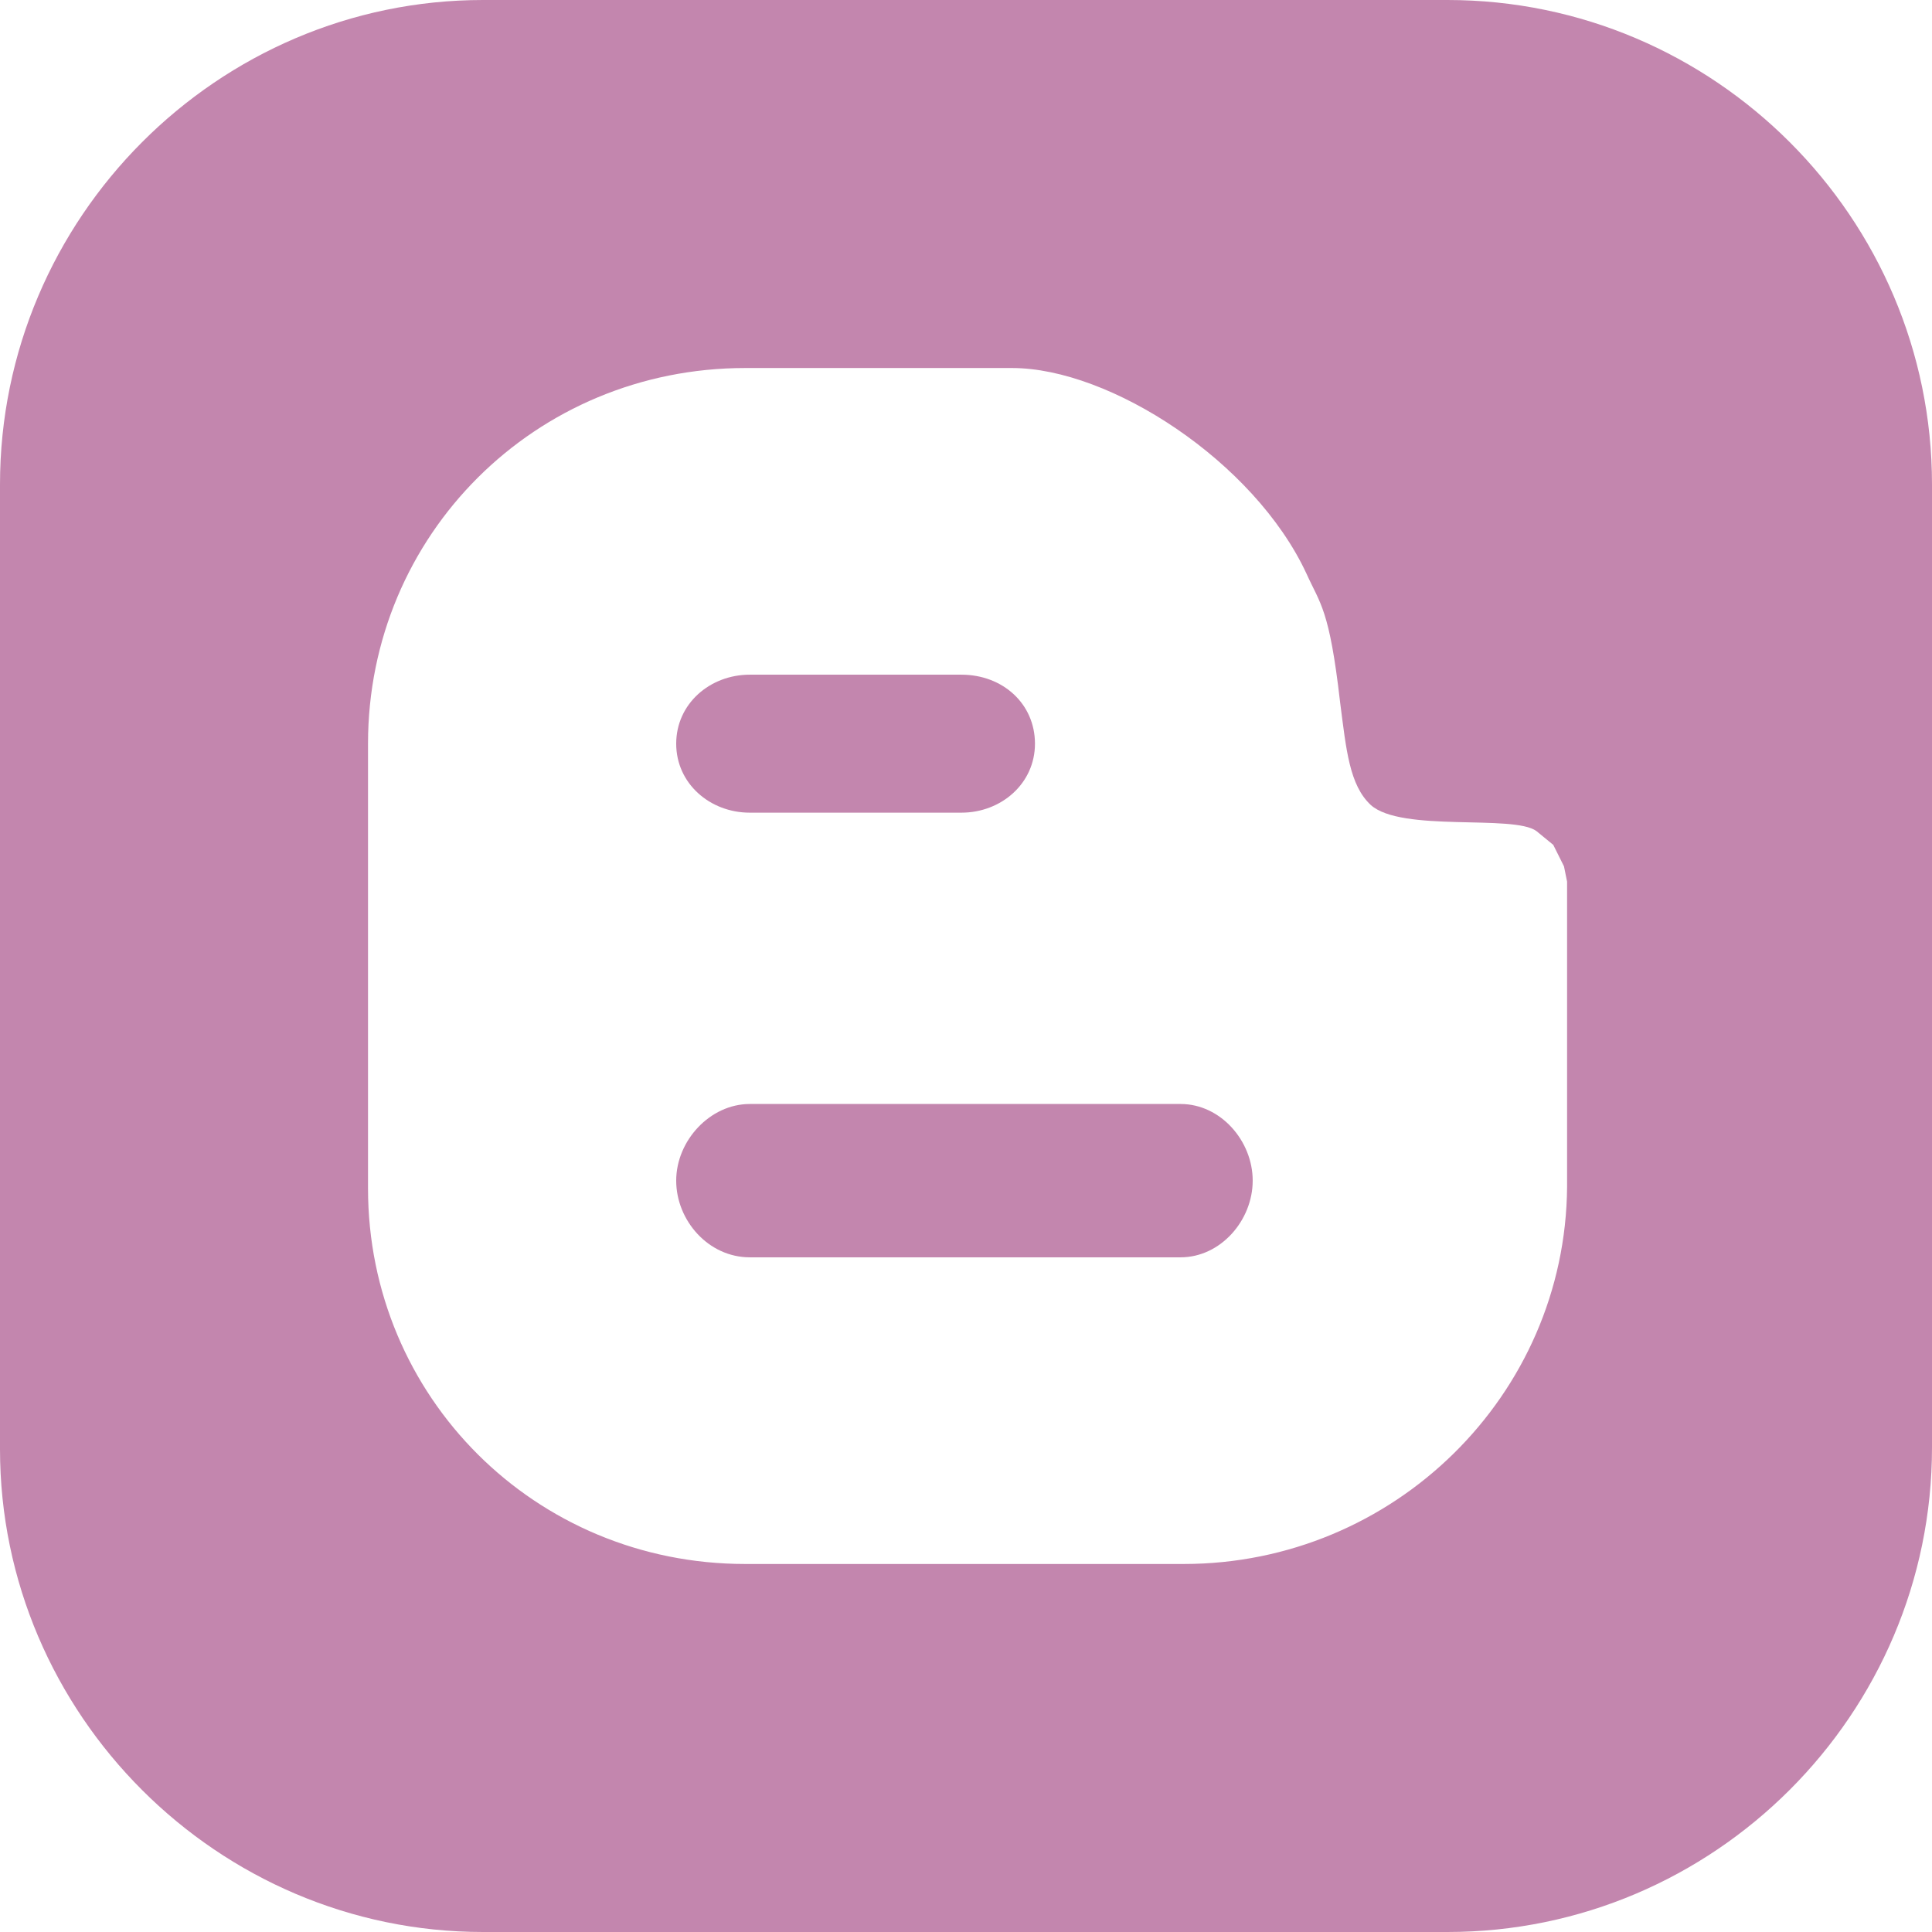
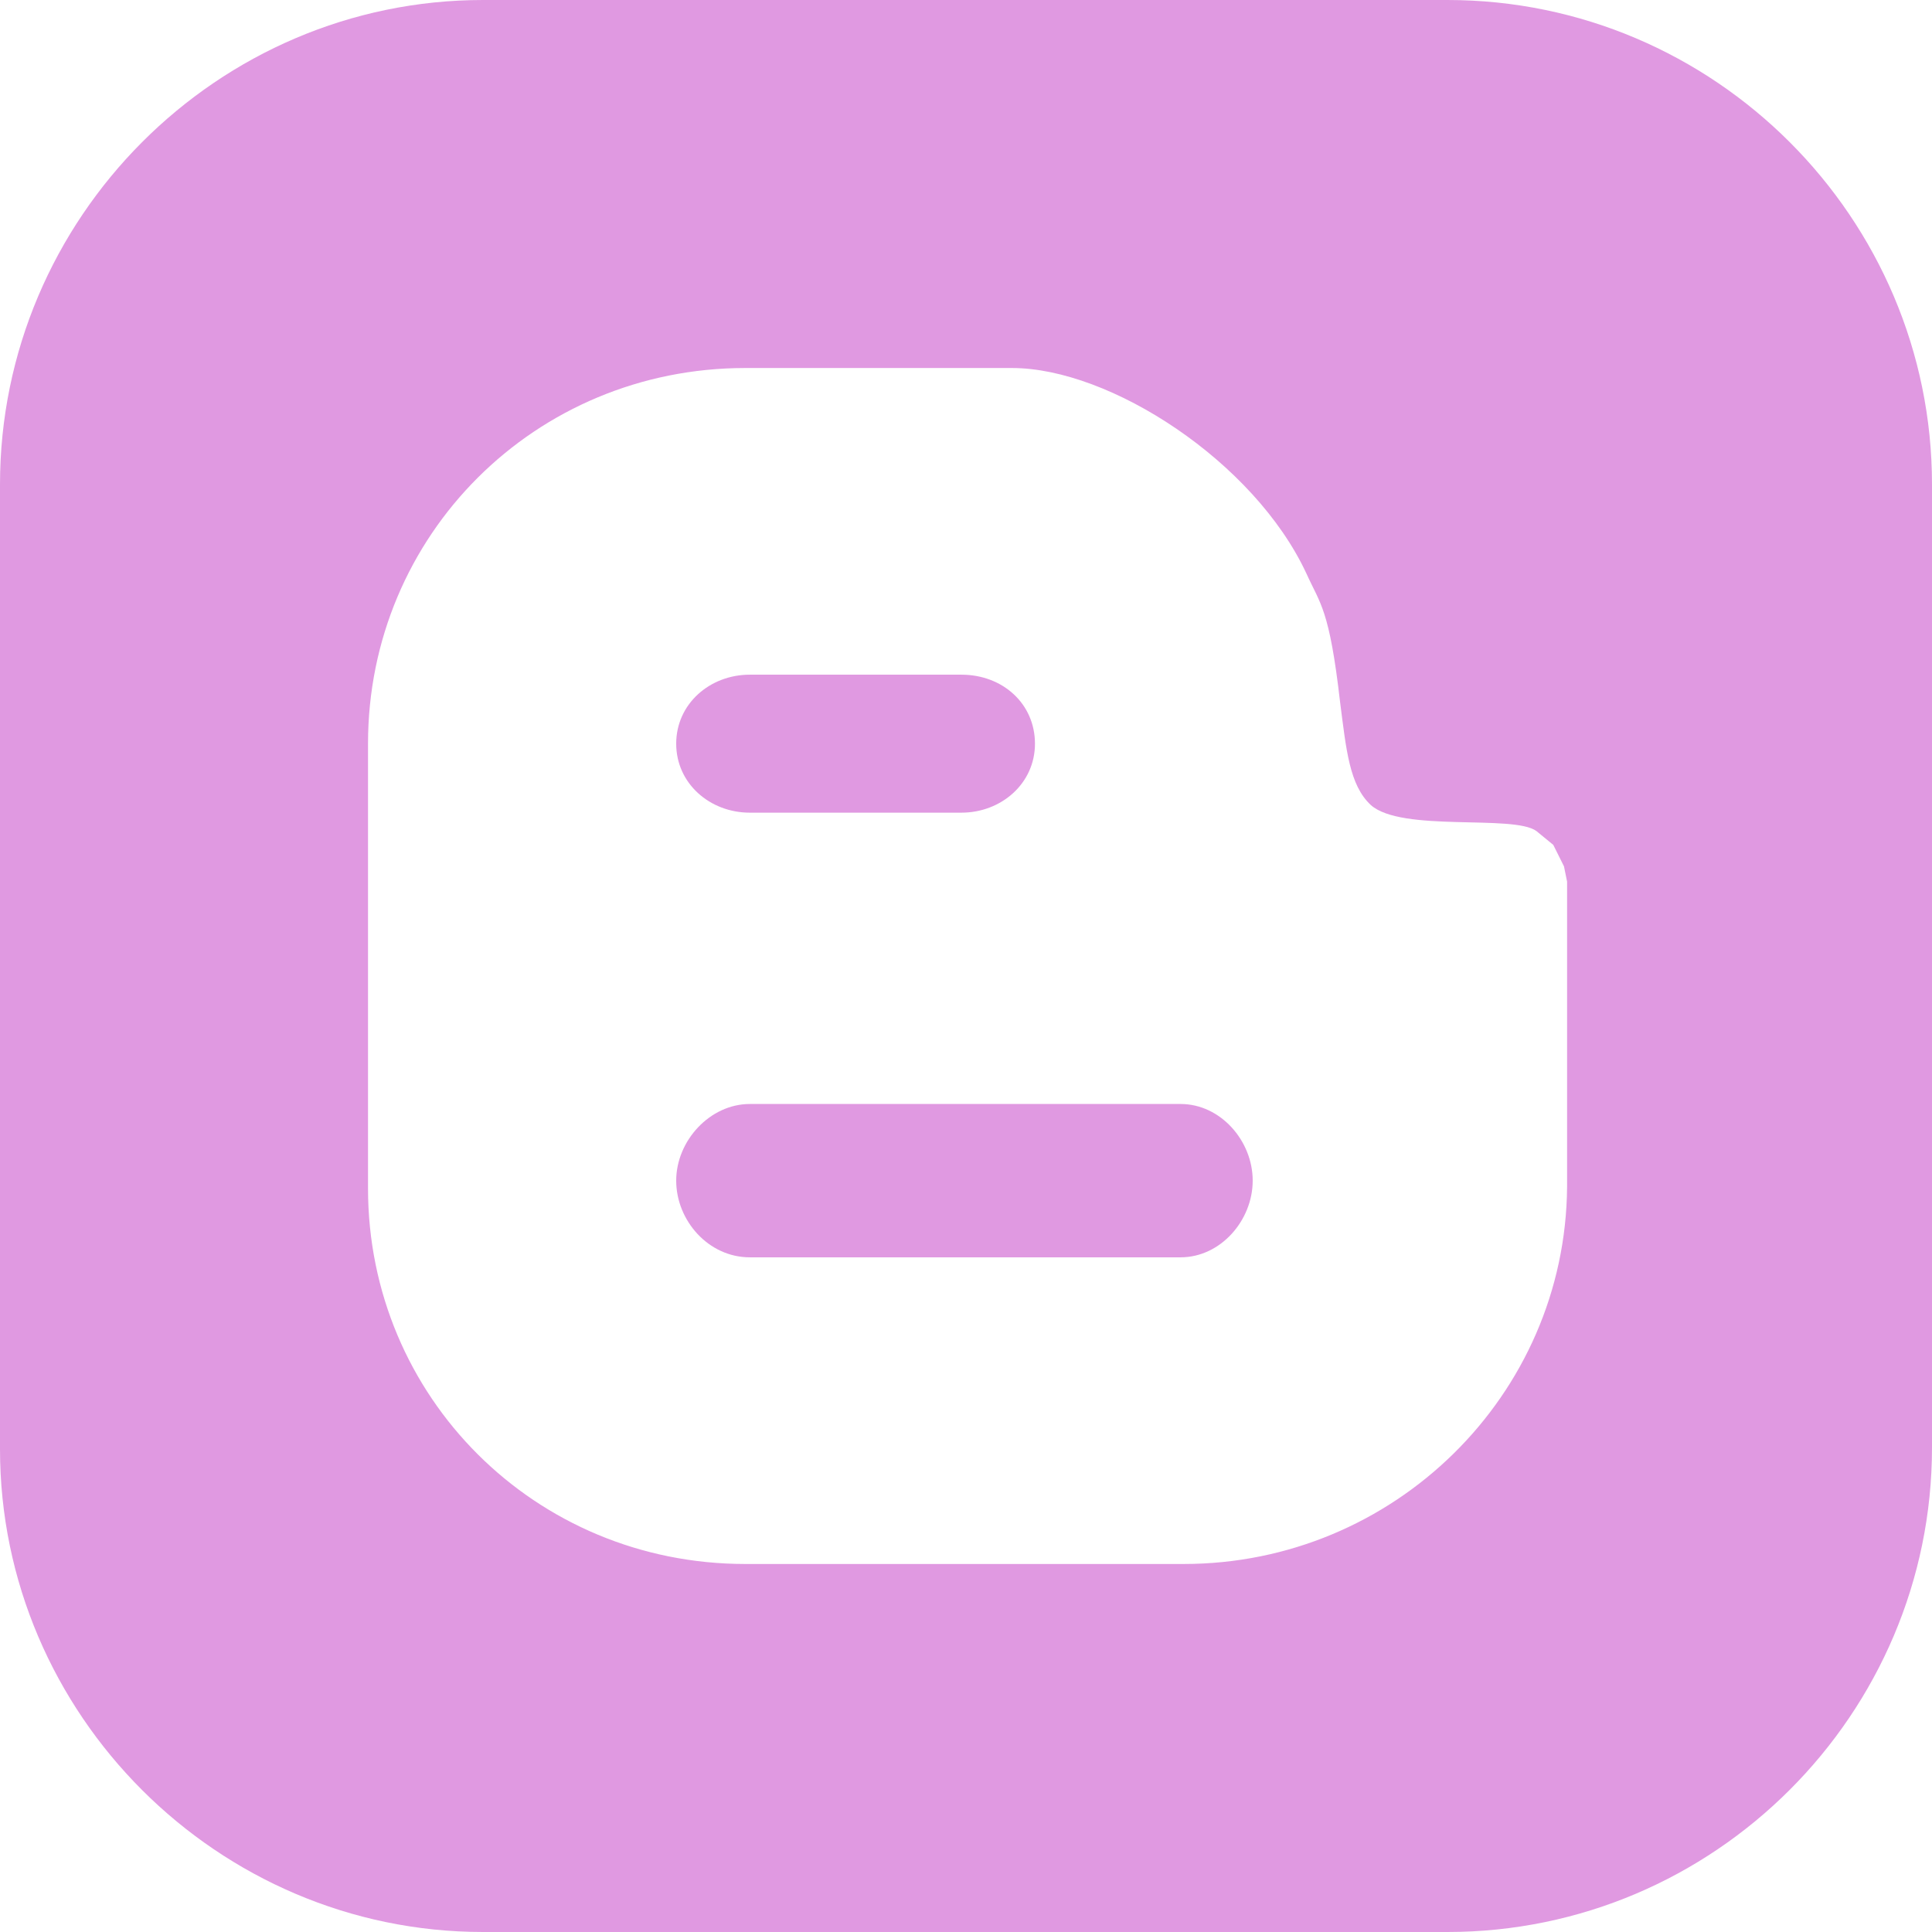
<svg xmlns="http://www.w3.org/2000/svg" width="28" height="28" viewBox="0 0 33 33" fill="none">
-   <path d="M16.421 11.524H12.807C12.126 11.524 11.55 12.021 11.55 12.703C11.55 13.383 12.126 13.881 12.807 13.881H16.421C17.102 13.881 17.678 13.383 17.678 12.703C17.678 12.021 17.128 11.524 16.421 11.524Z" fill="#C386AE" />
-   <path d="M20.166 18.857H12.807C12.126 18.857 11.55 19.485 11.55 20.166C11.55 20.847 12.1 21.476 12.807 21.476H20.166C20.847 21.476 21.397 20.847 21.397 20.166C21.397 19.485 20.847 18.857 20.166 18.857Z" fill="#C386AE" />
-   <path d="M24.724 0H8.25C3.719 0 0 3.719 0 8.276V24.75C0 29.281 3.719 33 8.25 33H24.724C29.281 33 33 29.281 33 24.724V8.276C33 3.719 29.281 0 24.724 0ZM26.767 20.271C26.741 23.833 23.807 26.714 20.219 26.714H12.729C9.14 26.714 6.286 23.86 6.286 20.298V12.702C6.286 9.14 9.14 6.286 12.729 6.286H17.286C18.962 6.286 21.424 7.883 22.314 9.795C22.55 10.319 22.707 10.398 22.89 11.995C22.995 12.807 23.048 13.409 23.414 13.75C23.938 14.221 25.85 13.907 26.243 14.195L26.531 14.431L26.714 14.798L26.767 15.059V20.271Z" fill="#C386AE" />
+   <path d="M16.421 11.524H12.807C12.126 11.524 11.55 12.021 11.55 12.703C11.55 13.383 12.126 13.881 12.807 13.881H16.421C17.102 13.881 17.678 13.383 17.678 12.703C17.678 12.021 17.128 11.524 16.421 11.524Z" fill="#e099e1" />
+   <path d="M20.166 18.857H12.807C12.126 18.857 11.55 19.485 11.55 20.166C11.55 20.847 12.1 21.476 12.807 21.476H20.166C20.847 21.476 21.397 20.847 21.397 20.166C21.397 19.485 20.847 18.857 20.166 18.857Z" fill="#e099e1" />
+   <path d="M24.724 0H8.25C3.719 0 0 3.719 0 8.276V24.75C0 29.281 3.719 33 8.25 33H24.724C29.281 33 33 29.281 33 24.724V8.276C33 3.719 29.281 0 24.724 0ZM26.767 20.271C26.741 23.833 23.807 26.714 20.219 26.714H12.729C9.14 26.714 6.286 23.86 6.286 20.298V12.702C6.286 9.14 9.14 6.286 12.729 6.286H17.286C18.962 6.286 21.424 7.883 22.314 9.795C22.55 10.319 22.707 10.398 22.89 11.995C22.995 12.807 23.048 13.409 23.414 13.75C23.938 14.221 25.85 13.907 26.243 14.195L26.531 14.431L26.714 14.798L26.767 15.059V20.271Z" fill="#e099e1" />
</svg>
